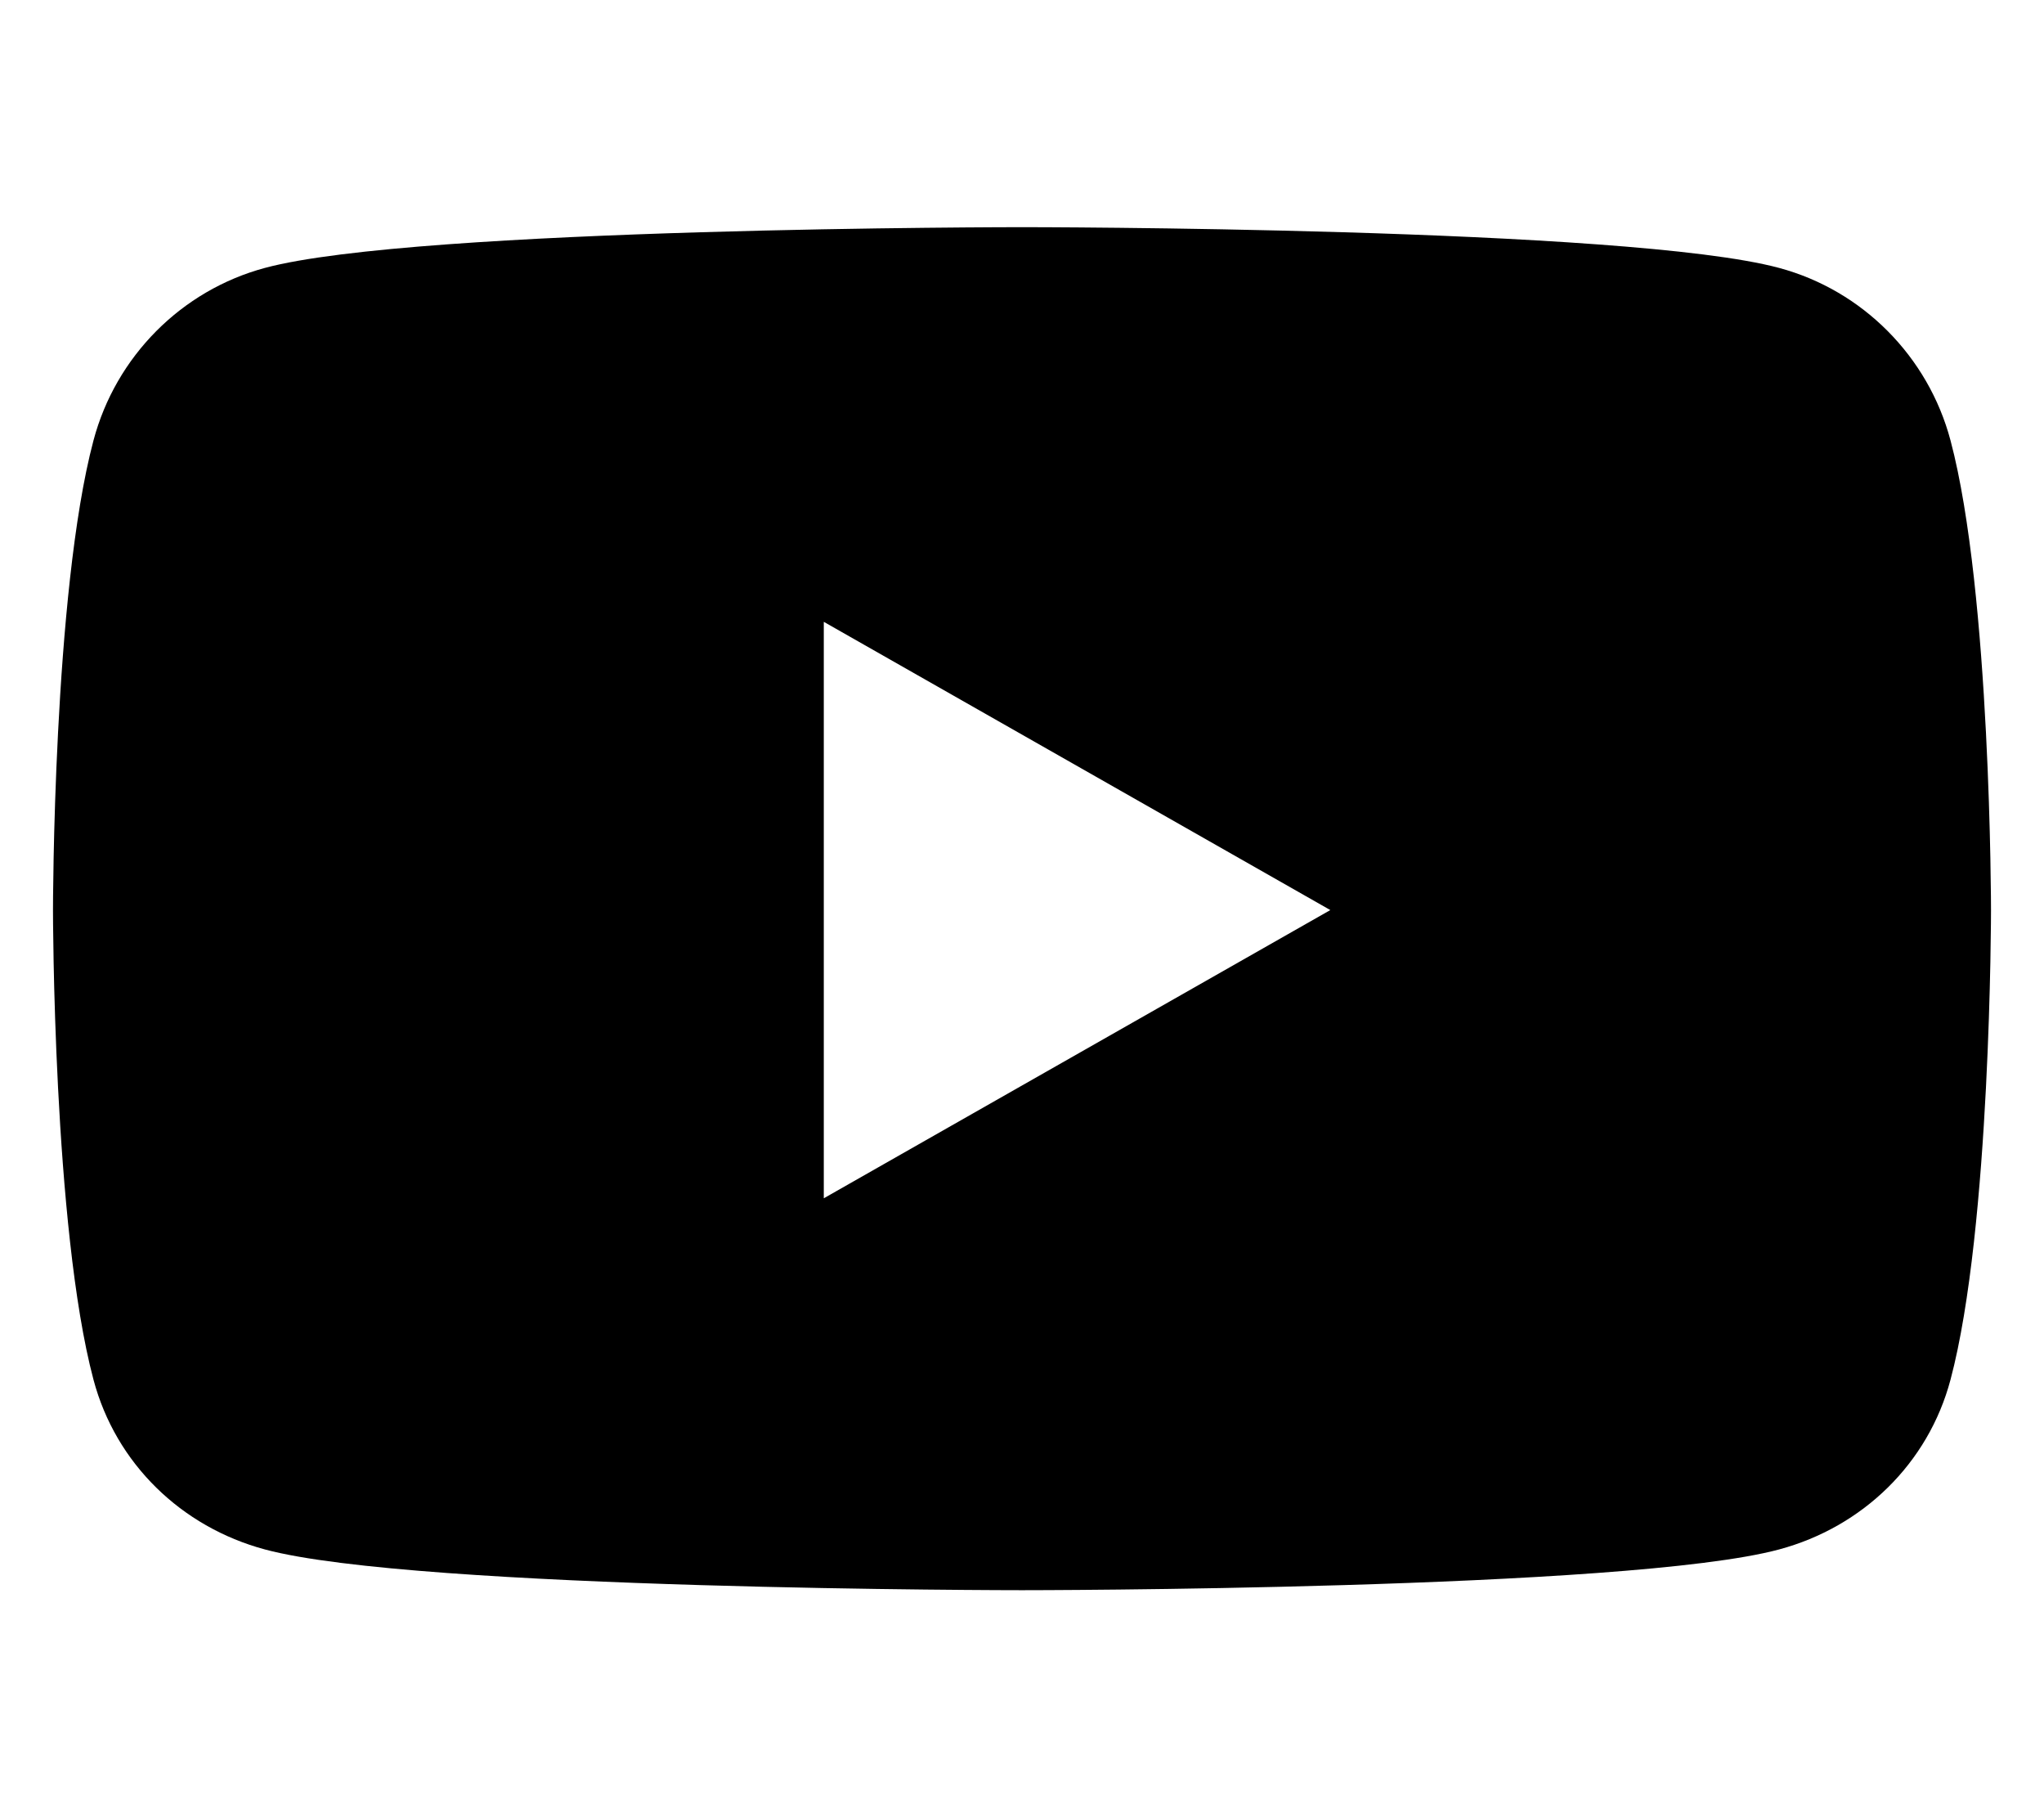
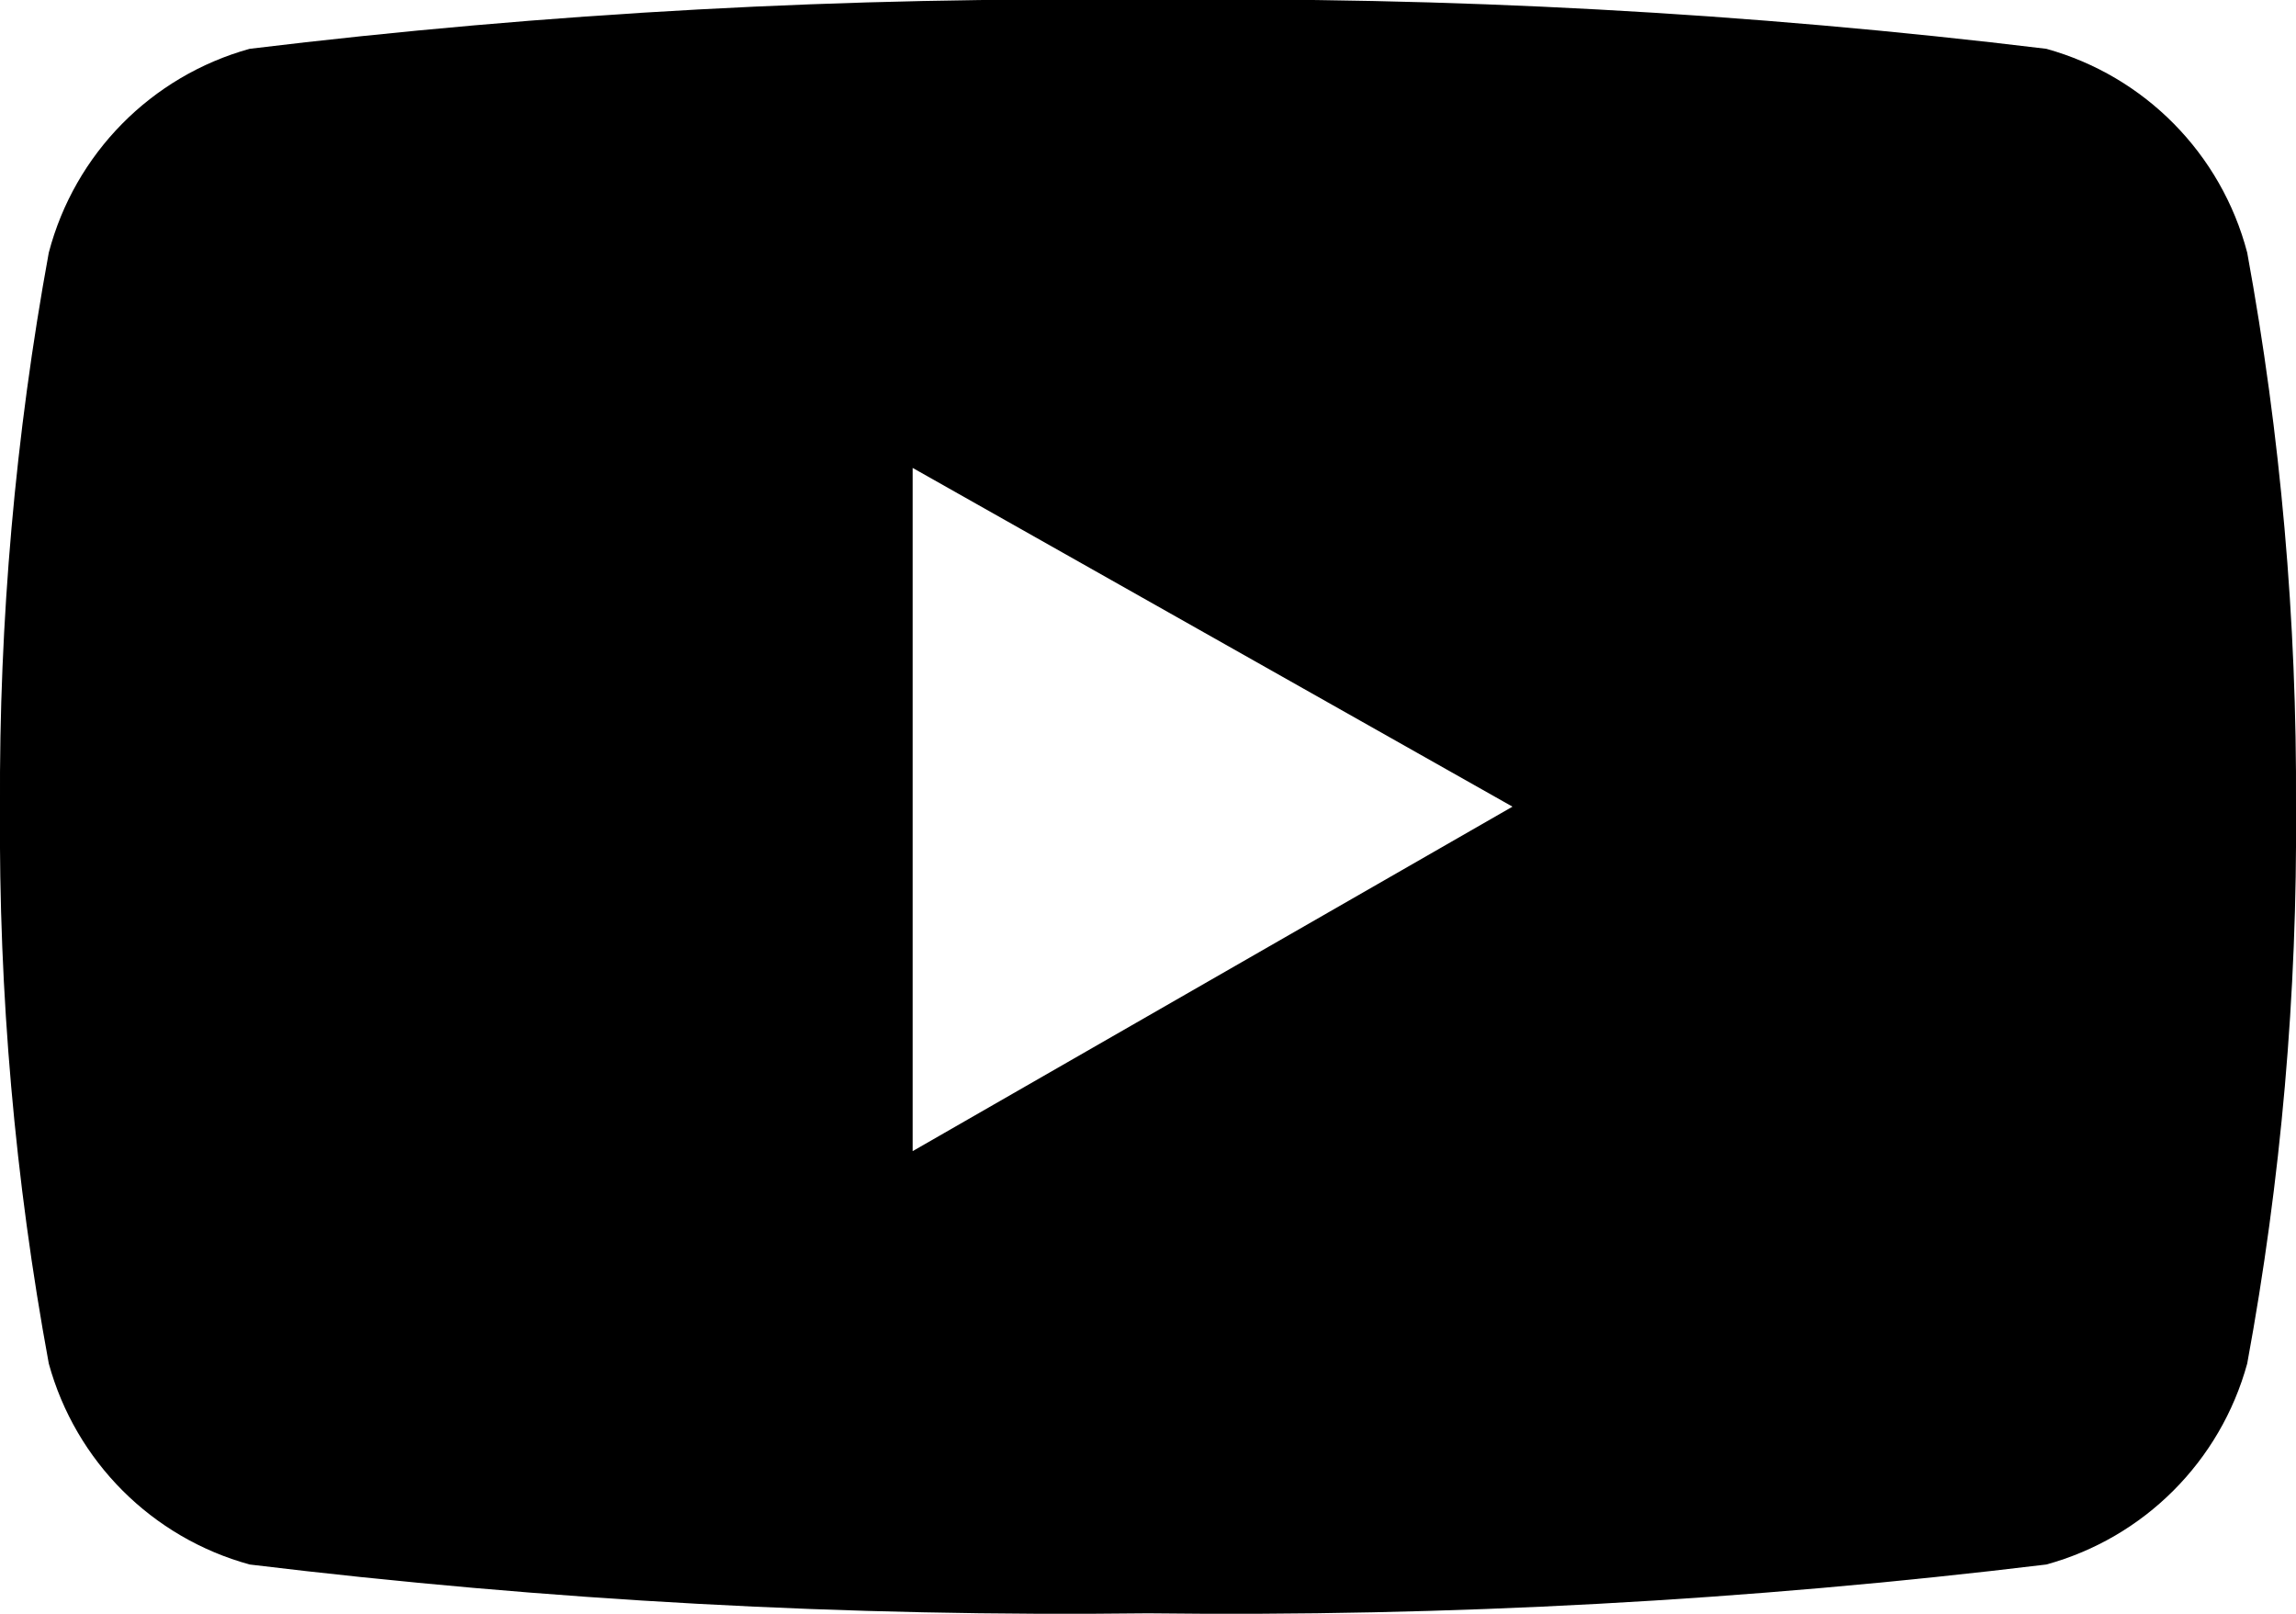
- <svg xmlns="http://www.w3.org/2000/svg" viewBox="0 0 576 512">
-   <path d="M549.655 124.083c-6.281-23.65-24.787-42.276-48.284-48.597C458.781 64 288 64 288 64S117.22 64 74.629 75.486c-23.497 6.322-42.003 24.947-48.284 48.597-11.412 42.867-11.412 132.305-11.412 132.305s0 89.438 11.412 132.305c6.281 23.65 24.787 41.5 48.284 47.821C117.22 448 288 448 288 448s170.78 0 213.371-11.486c23.497-6.321 42.003-24.171 48.284-47.821 11.412-42.867 11.412-132.305 11.412-132.305s0-89.438-11.412-132.305zm-317.51 213.508V175.185l142.739 81.205-142.739 81.201z" />
+ <svg xmlns="http://www.w3.org/2000/svg" viewBox="0 0 8 5.62">
+   <path d="M7.83.88a1 1 0 0 0-.7-.71A23.62 23.62 0 0 0 4 0 23.62 23.62 0 0 0 .87.17a1 1 0 0 0-.7.71A10.4 10.4 0 0 0 0 2.81a10.26 10.26 0 0 0 .17 1.94 1 1 0 0 0 .7.7A23.62 23.62 0 0 0 4 5.62a23.62 23.62 0 0 0 3.13-.17 1 1 0 0 0 .7-.7A10.26 10.26 0 0 0 8 2.81 10.4 10.4 0 0 0 7.83.88ZM3.18 4.01V1.63l2.09 1.18-2.09 1.2Z" />
</svg>
